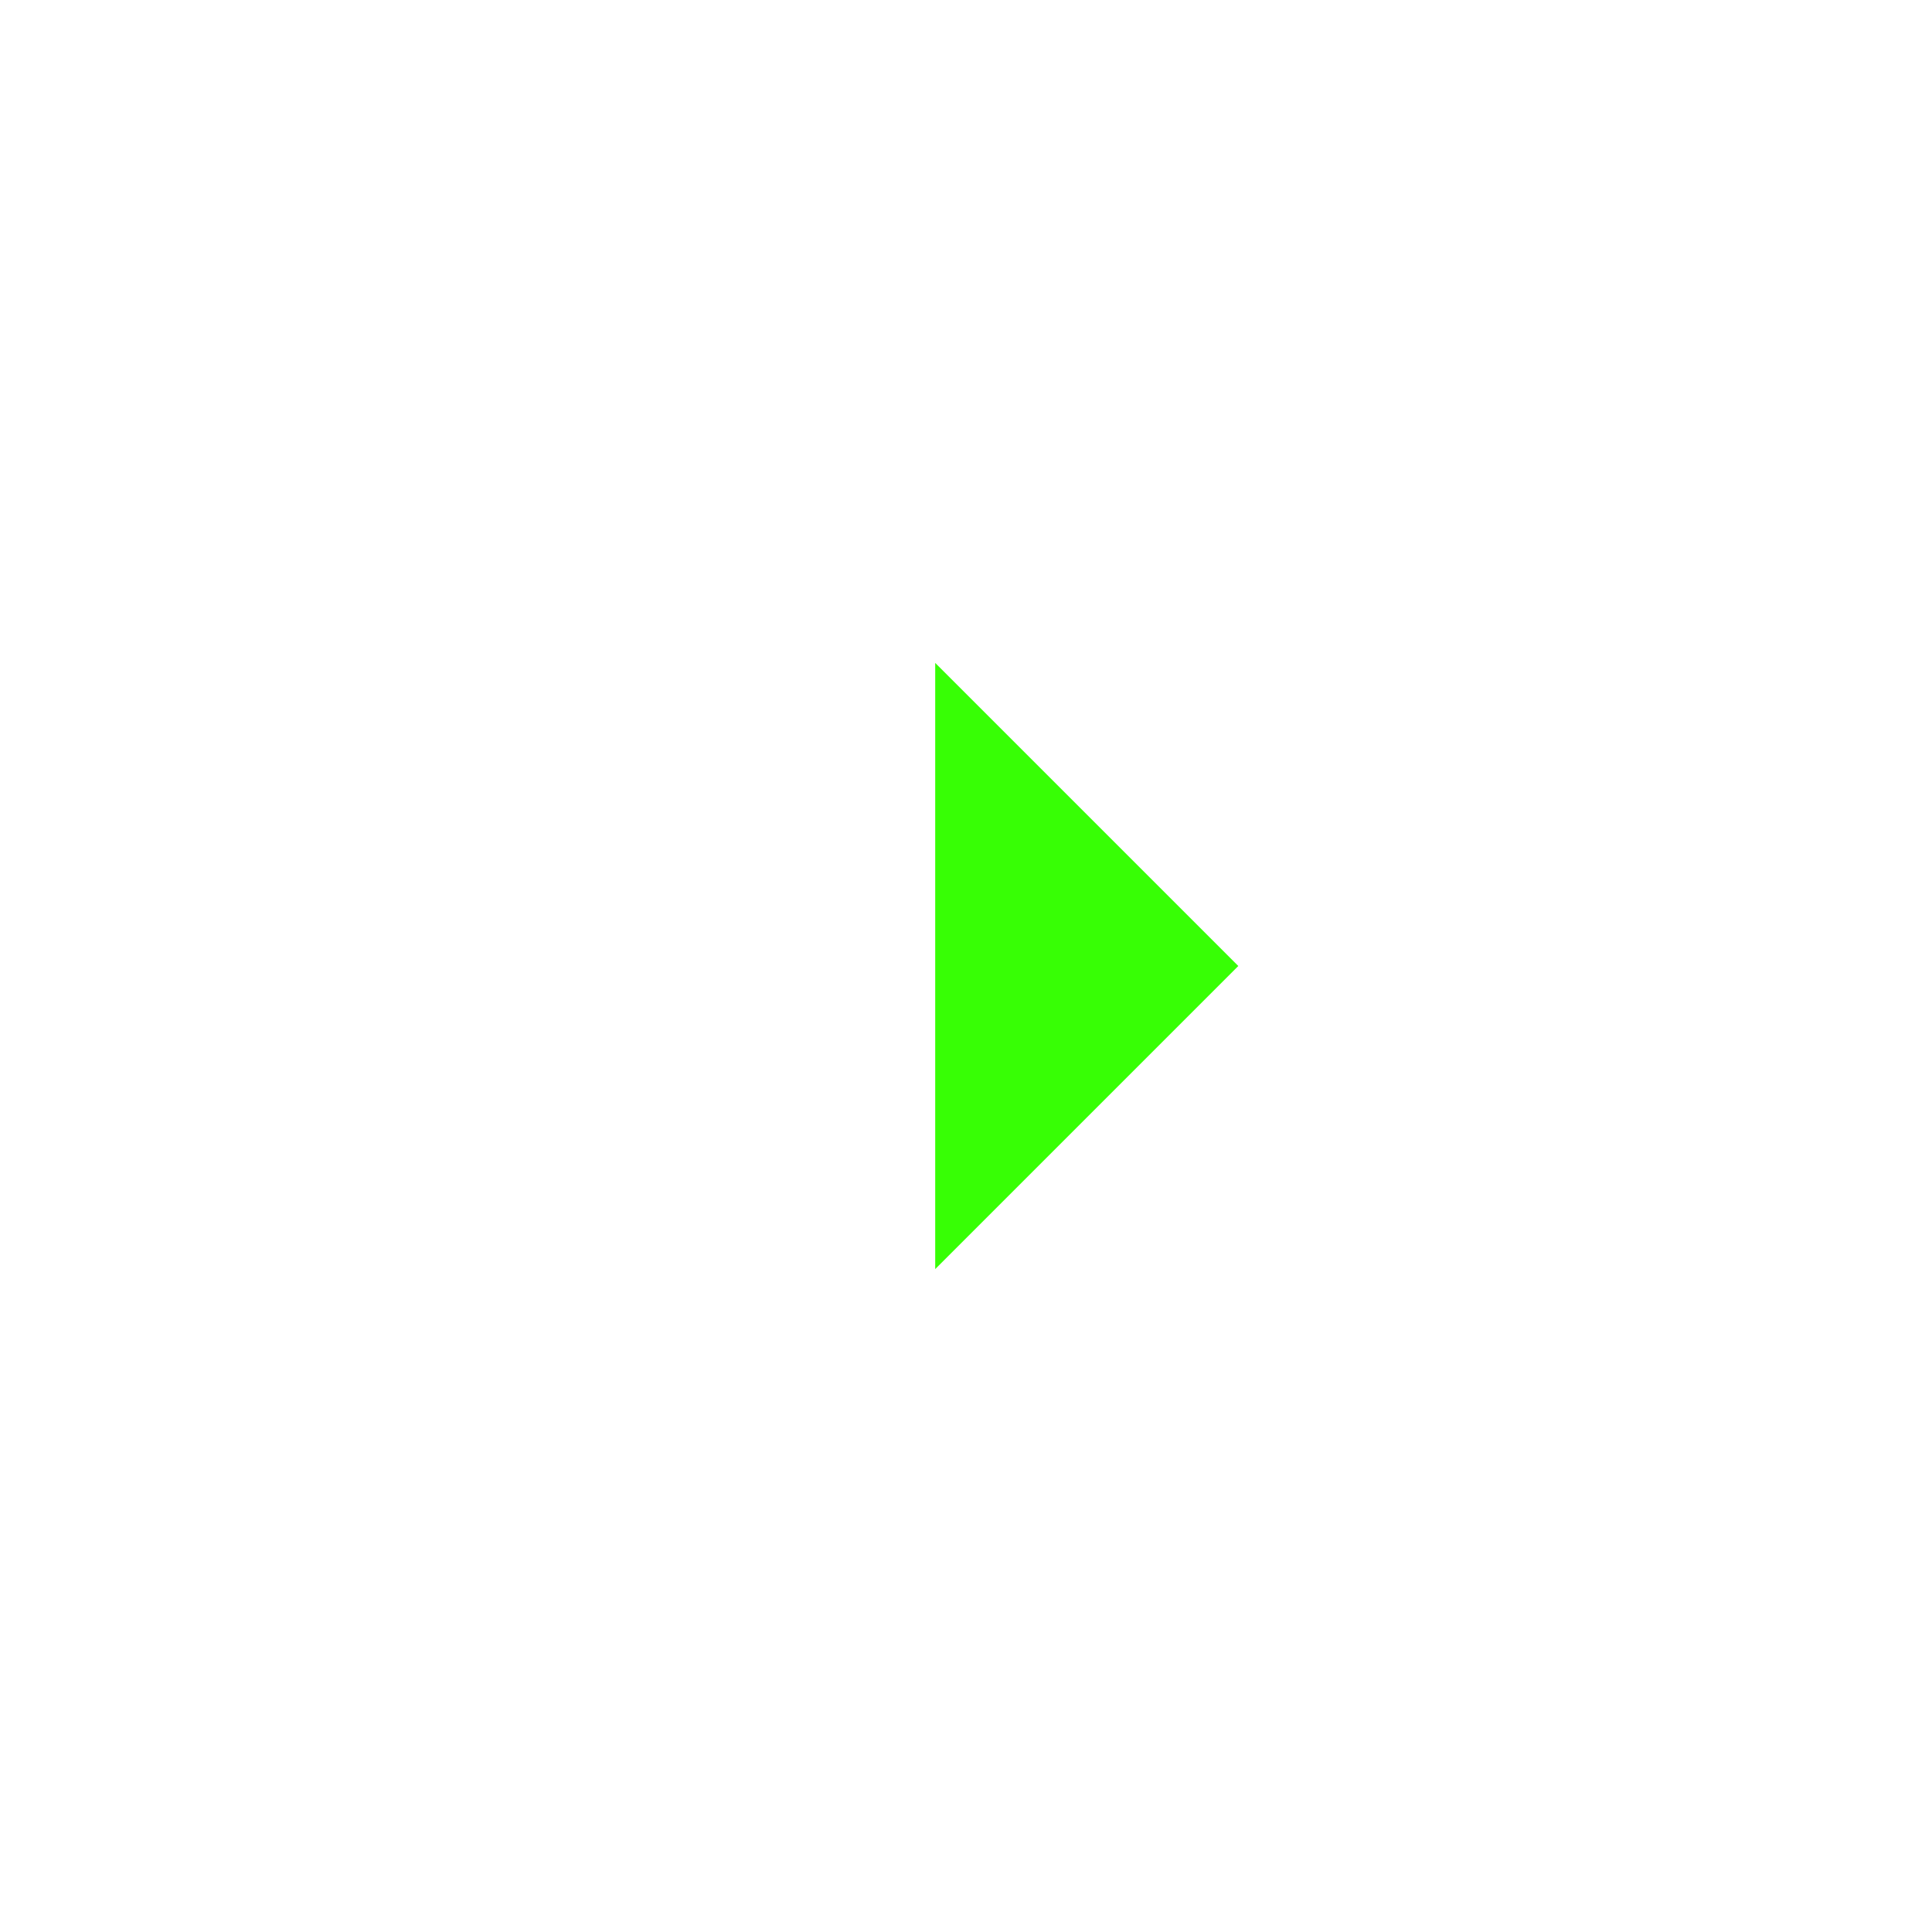
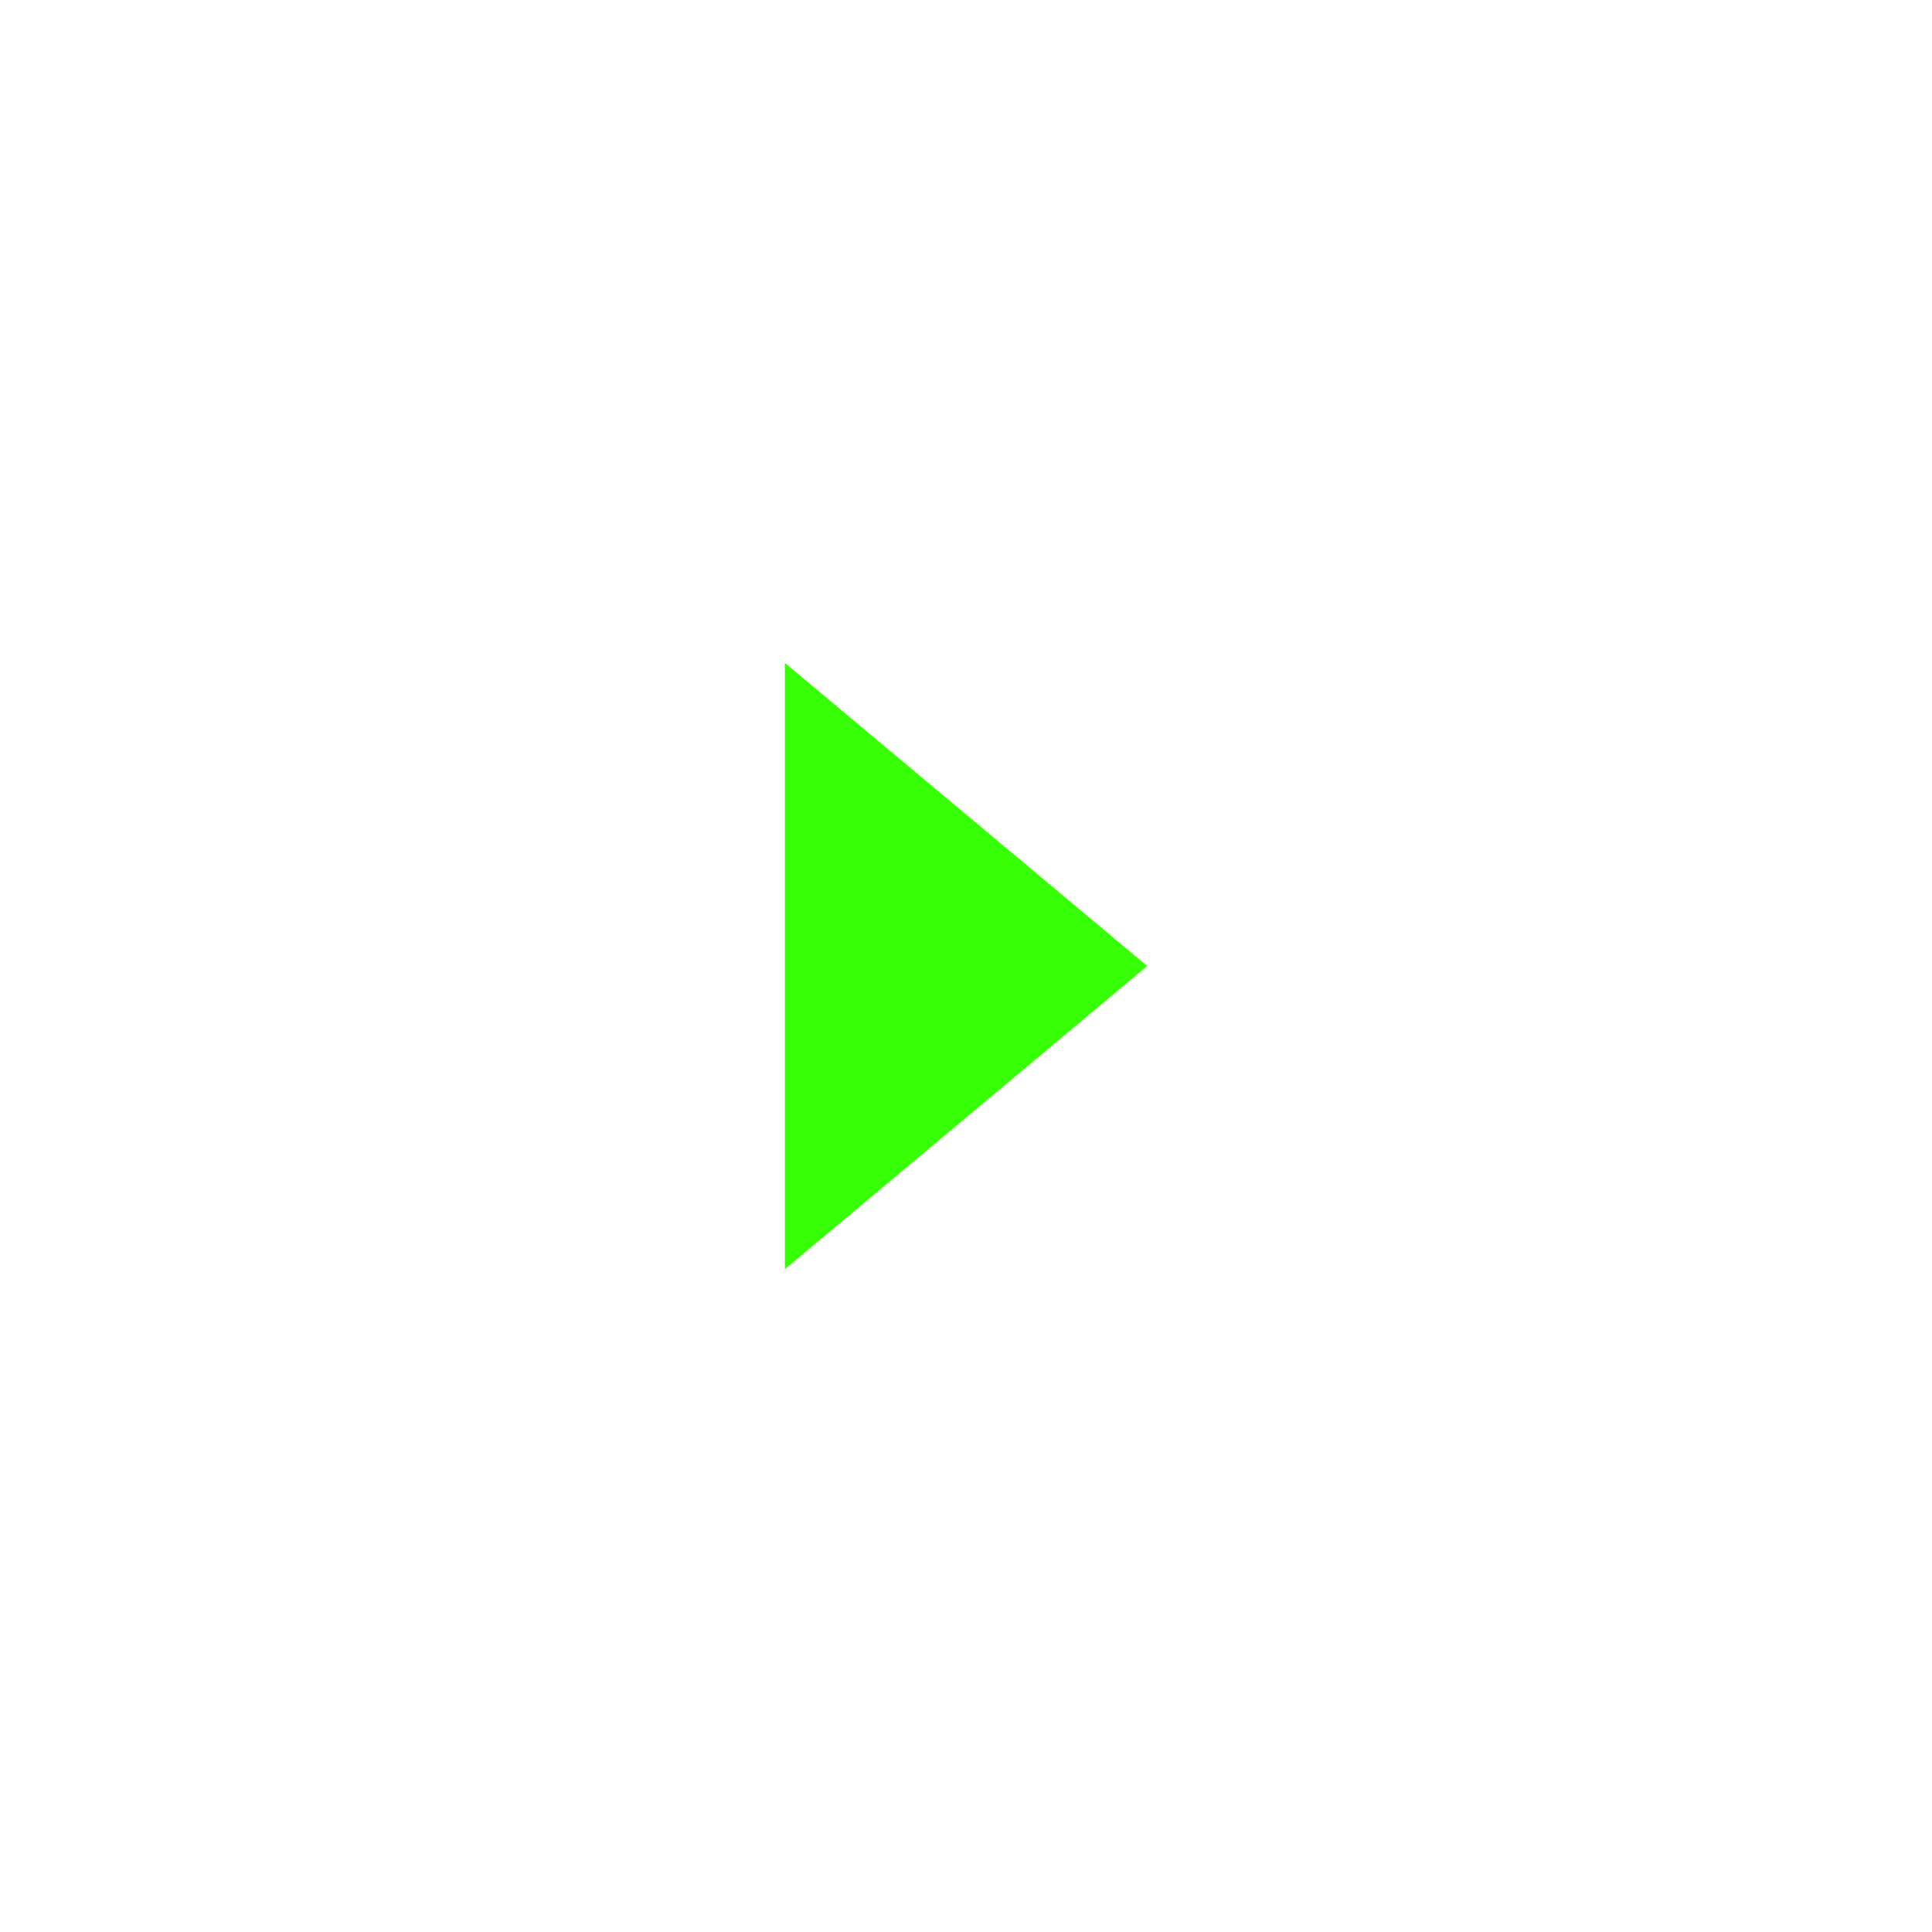
<svg xmlns="http://www.w3.org/2000/svg" xmlns:xlink="http://www.w3.org/1999/xlink" version="1.1" preserveAspectRatio="xMidYMid meet" viewBox="0 0 32 32" width="32" height="32">
  <defs>
-     <path d="M18 18.51L15.49 21.02L15.49 16L15.49 10.98L18 13.49L20.51 16L18 18.51Z" id="b8ilMUaEH" />
+     <path d="M16 18.51L13 21.02L13 16L13 10.98L16 13.49L19 16L16 18.51Z" id="bgsmv4JUh" />
  </defs>
  <g>
    <g>
      <g>
-         <use xlink:href="#b8ilMUaEH" opacity="1" fill="#37ff05" fill-opacity="1" />
+         <use xlink:href="#bgsmv4JUh" opacity="1" fill="#37ff05" fill-opacity="1" />
      </g>
    </g>
  </g>
</svg>
